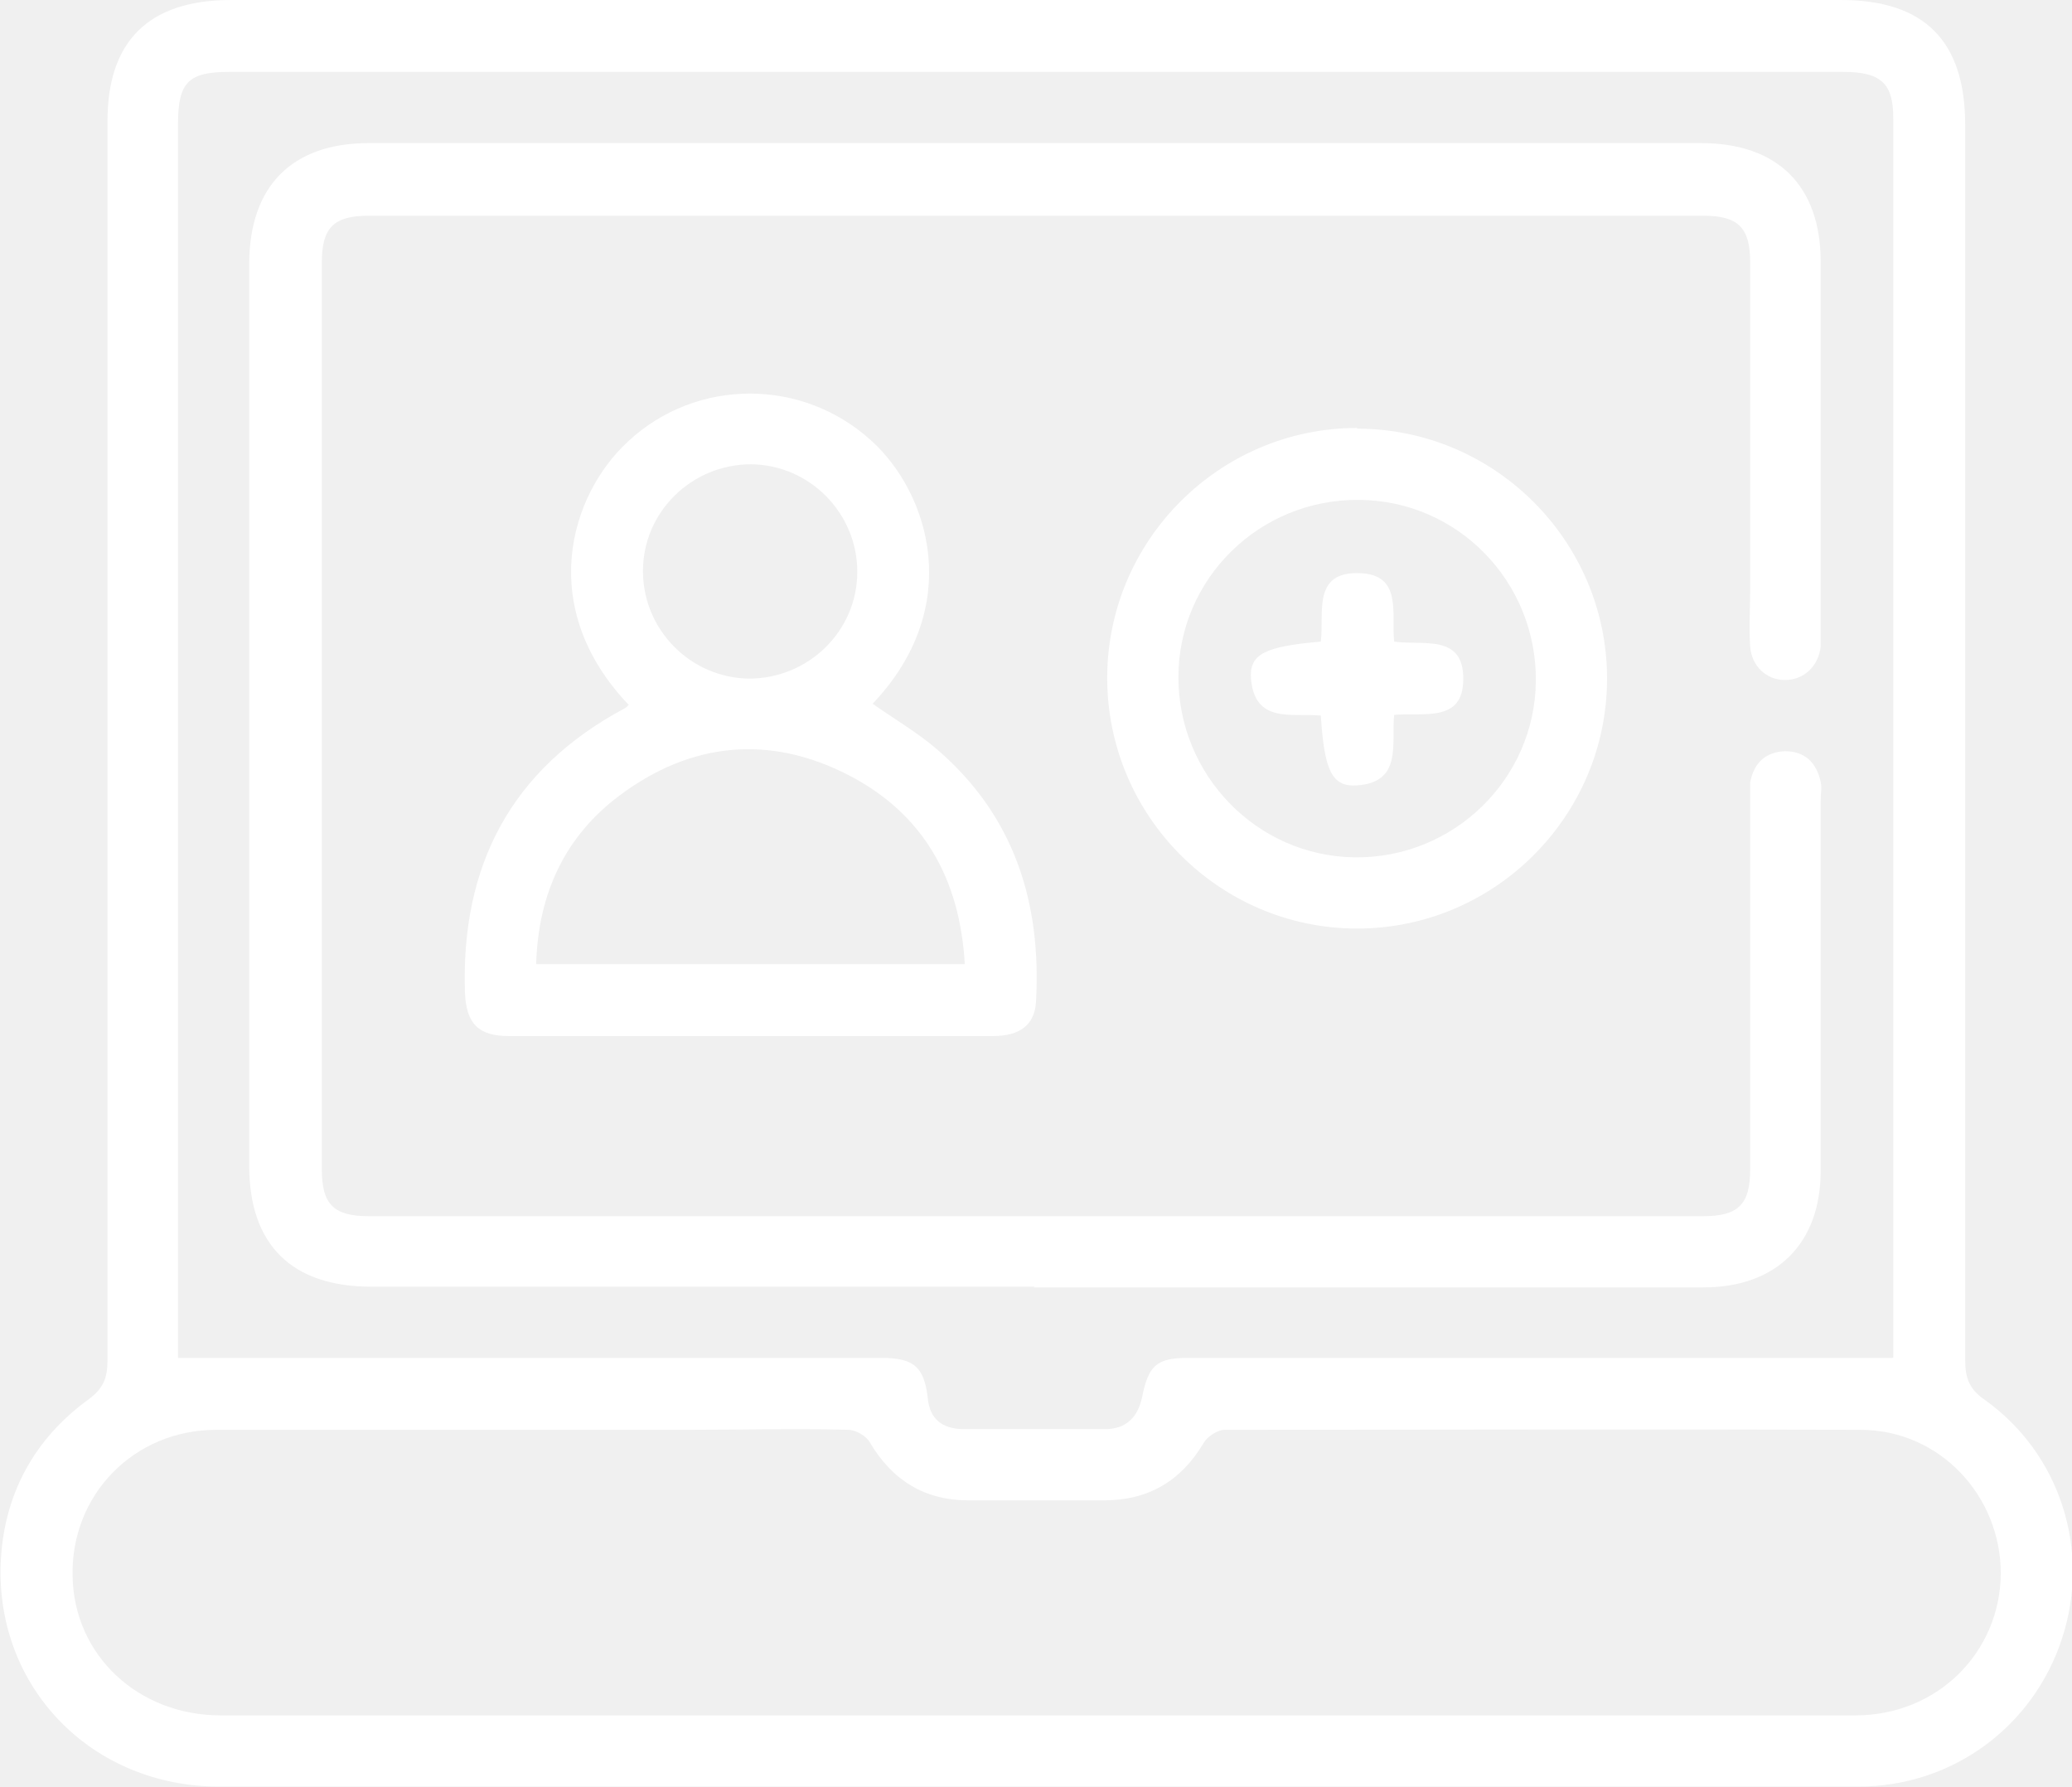
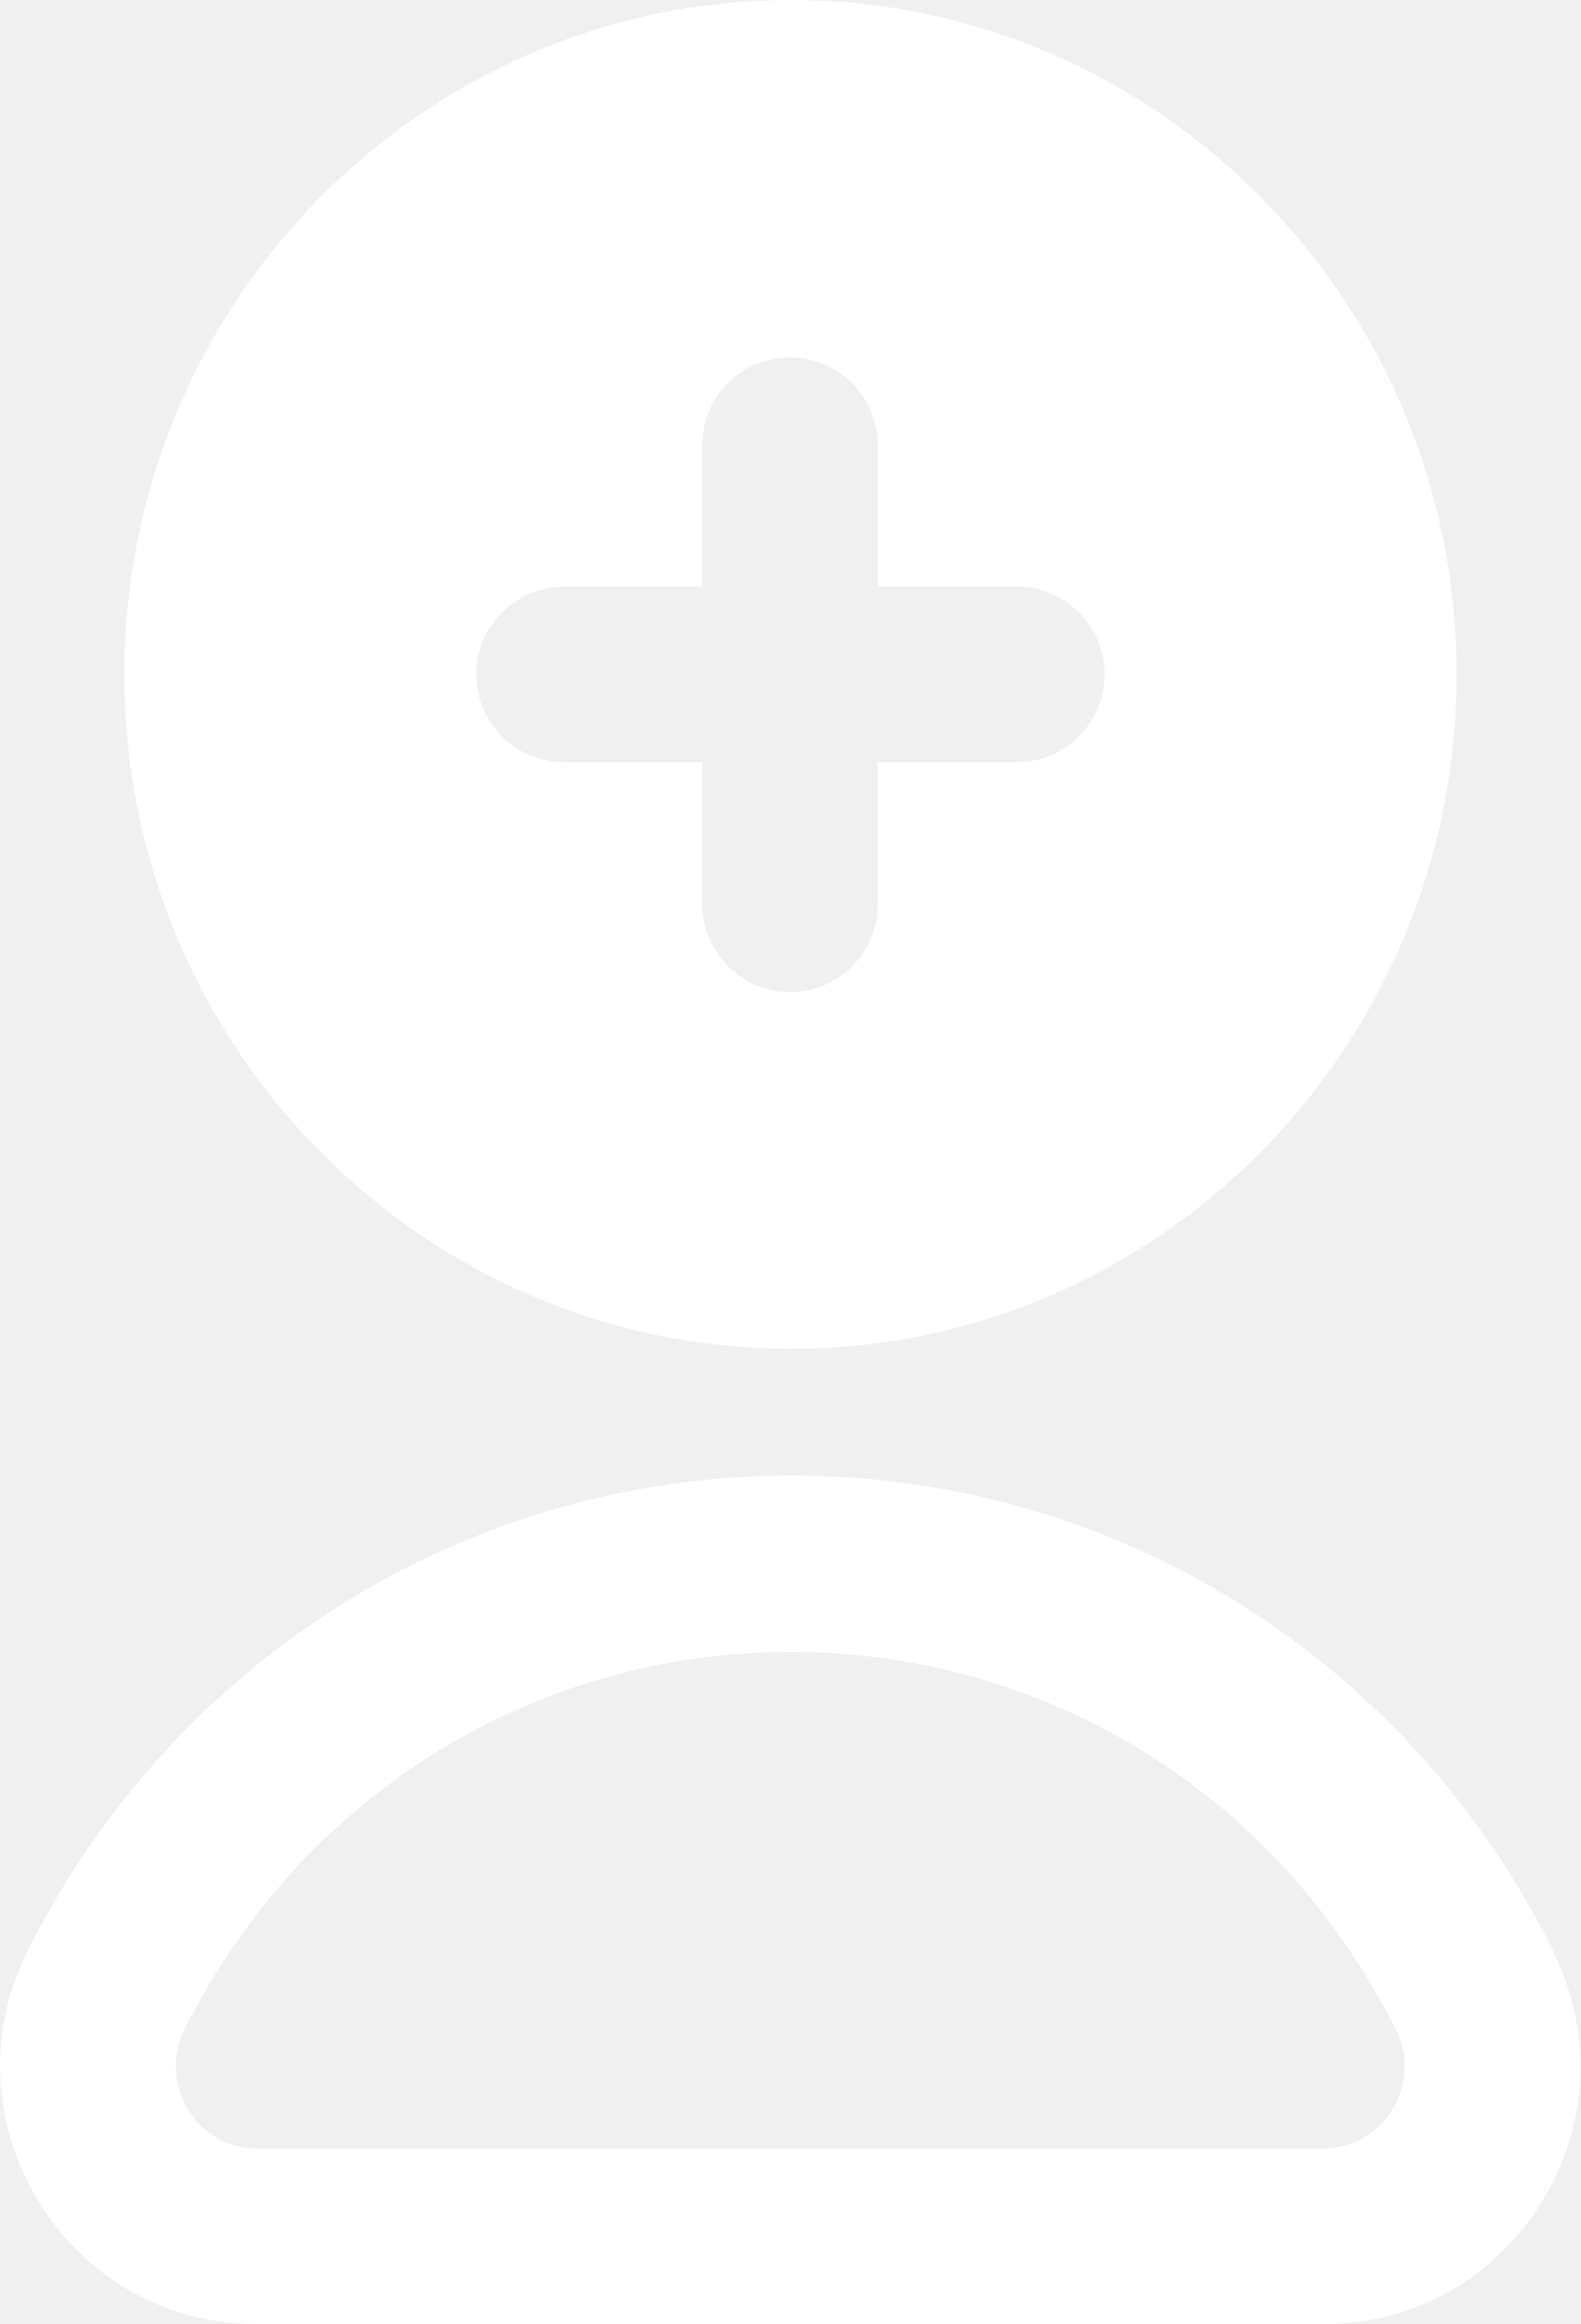
- <svg xmlns="http://www.w3.org/2000/svg" id="Layer_2" data-name="Layer 2" viewBox="0 0 29.68 25.59">
+ <svg xmlns="http://www.w3.org/2000/svg" id="Layer_2" data-name="Layer 2" viewBox="0 0 20.35 29.91">
  <defs>
    <style>
      .cls-1 {
        fill: #fff;
      }
    </style>
  </defs>
  <g id="Layer_1-2" data-name="Layer 1">
    <g>
-       <path class="cls-1" d="m14.84,25.59c-3.9,0-7.8,0-11.7,0-1.82,0-3.2-1.41-3.13-3.2.04-.97.47-1.77,1.25-2.34.22-.16.28-.31.28-.57,0-5.91,0-11.81,0-17.72C1.53.59,2.13,0,3.31,0c7.69,0,15.37,0,23.06,0,1.2,0,1.78.59,1.78,1.79,0,5.9,0,11.79,0,17.69,0,.26.06.42.28.57,1.08.77,1.52,2.15,1.11,3.41-.41,1.27-1.57,2.13-2.92,2.13-3.92,0-7.85,0-11.77,0Zm12.28-6.15c0-.11,0-.17,0-.23,0-5.84,0-11.68,0-17.52,0-.5-.18-.66-.72-.66-7.71,0-15.41,0-23.12,0-.58,0-.73.15-.73.74,0,5.78,0,11.56,0,17.33,0,.11,0,.22,0,.35.14,0,.24,0,.33,0,3.25,0,6.5,0,9.75,0,.46,0,.61.13.66.58.03.3.21.43.49.44.68,0,1.36,0,2.05,0,.3,0,.47-.17.53-.46.09-.45.21-.56.65-.56,2.92,0,5.84,0,8.76,0,.43,0,.87,0,1.34,0Zm-12.31,5.13c3.92,0,7.84,0,11.77,0,1.17,0,2.07-.9,2.08-2.03,0-1.12-.88-2.06-2.01-2.06-3.04-.01-6.08,0-9.11,0-.1,0-.25.1-.3.19-.32.54-.79.82-1.42.82-.65,0-1.3,0-1.95,0-.63,0-1.09-.29-1.41-.83-.05-.09-.2-.18-.31-.18-.76-.02-1.51,0-2.27,0-2.26,0-4.52,0-6.78,0-1.19,0-2.09.94-2.06,2.1.02,1.13.94,1.99,2.12,1.99,3.89,0,7.78,0,11.67,0Z" />
-       <path class="cls-1" d="m14.82,18.43c-3.17,0-6.33,0-9.5,0-1.14,0-1.75-.6-1.75-1.73,0-4.31,0-8.61,0-12.92,0-1.11.61-1.73,1.71-1.73,6.36,0,12.73,0,19.09,0,1.09,0,1.71.61,1.71,1.7,0,1.75,0,3.5,0,5.25,0,.09,0,.17,0,.26-.03.28-.24.48-.51.48-.27,0-.48-.2-.5-.48-.02-.27,0-.53,0-.8,0-1.57,0-3.13,0-4.7,0-.5-.17-.67-.67-.67-6.37,0-12.75,0-19.12,0-.5,0-.67.17-.67.67,0,4.33,0,8.66,0,12.99,0,.5.17.67.67.67,6.37,0,12.75,0,19.12,0,.5,0,.67-.17.67-.67,0-1.75,0-3.5,0-5.25,0-.1,0-.19,0-.29.05-.28.22-.44.5-.45.28,0,.45.16.51.44.02.08,0,.17,0,.26,0,1.77,0,3.54,0,5.31,0,1.04-.63,1.67-1.68,1.67-3.2,0-6.4,0-9.59,0Z" />
-       <path class="cls-1" d="m9,10.09c-1.32-1.39-.84-3,0-3.77.98-.91,2.5-.91,3.49,0,.82.75,1.33,2.37.01,3.76.31.22.64.41.93.66,1.1.95,1.49,2.19,1.41,3.61-.02.33-.23.49-.62.49-1.48,0-2.96,0-4.44,0-.83,0-1.66,0-2.49,0-.44,0-.61-.18-.63-.62-.06-1.82.66-3.2,2.28-4.07.03-.01.05-.04.07-.06Zm4.82,3.72c-.07-1.23-.6-2.16-1.67-2.71-1.13-.58-2.25-.47-3.27.29-.79.59-1.17,1.41-1.2,2.42h6.14Zm-1.54-5.62c0-.84-.68-1.53-1.52-1.54-.85,0-1.55.68-1.55,1.53,0,.84.68,1.53,1.52,1.54.85,0,1.55-.68,1.55-1.53Z" />
-       <path class="cls-1" d="m19.44,6.14c1.97,0,3.58,1.61,3.58,3.58,0,1.97-1.61,3.58-3.58,3.58-1.97,0-3.58-1.61-3.58-3.59,0-1.97,1.61-3.58,3.58-3.58Zm.02,1.02c-1.42-.01-2.58,1.13-2.58,2.54,0,1.4,1.12,2.56,2.52,2.58,1.42.02,2.59-1.12,2.6-2.53.01-1.42-1.12-2.58-2.53-2.59Z" />
-       <path class="cls-1" d="m18.92,10.25c-.41-.04-.94.12-1-.52-.03-.36.19-.47,1-.54.05-.4-.13-1.01.56-.98.61.02.45.58.49.98.4.06,1-.12.99.54,0,.63-.58.47-.99.51-.04.42.12.97-.54,1.01-.35.02-.46-.21-.51-1Z" />
+       <path class="cls-1" d="m10.18,0C5.45,0,1.6,3.89,1.6,8.68s3.85,8.68,8.58,8.68,8.57-3.89,8.57-8.68S14.9,0,10.18,0Zm2.91,9.81h-1.79v1.83c0,.62-.51,1.13-1.13,1.13s-1.13-.51-1.13-1.13v-1.83h-1.78c-.63,0-1.13-.51-1.13-1.13s.51-1.13,1.13-1.13h1.78v-1.82c0-.63.51-1.13,1.13-1.13s1.13.51,1.13,1.13v1.82h1.79c.62,0,1.13.51,1.13,1.13s-.51,1.13-1.13,1.13Z" />
+       <path class="cls-1" d="m20,25.12c-1.88-3.78-5.64-6.13-9.81-6.13S2.24,21.34.35,25.12c-1.09,2.2.51,4.79,2.94,4.79h13.76c2.44,0,4.04-2.6,2.94-4.79Zm-2.94,2.53H3.29c-.75,0-1.26-.83-.92-1.52,1.5-3.01,4.49-4.87,7.81-4.87s6.29,1.86,7.79,4.87c.35.69-.17,1.52-.92,1.52Z" />
    </g>
  </g>
</svg>
